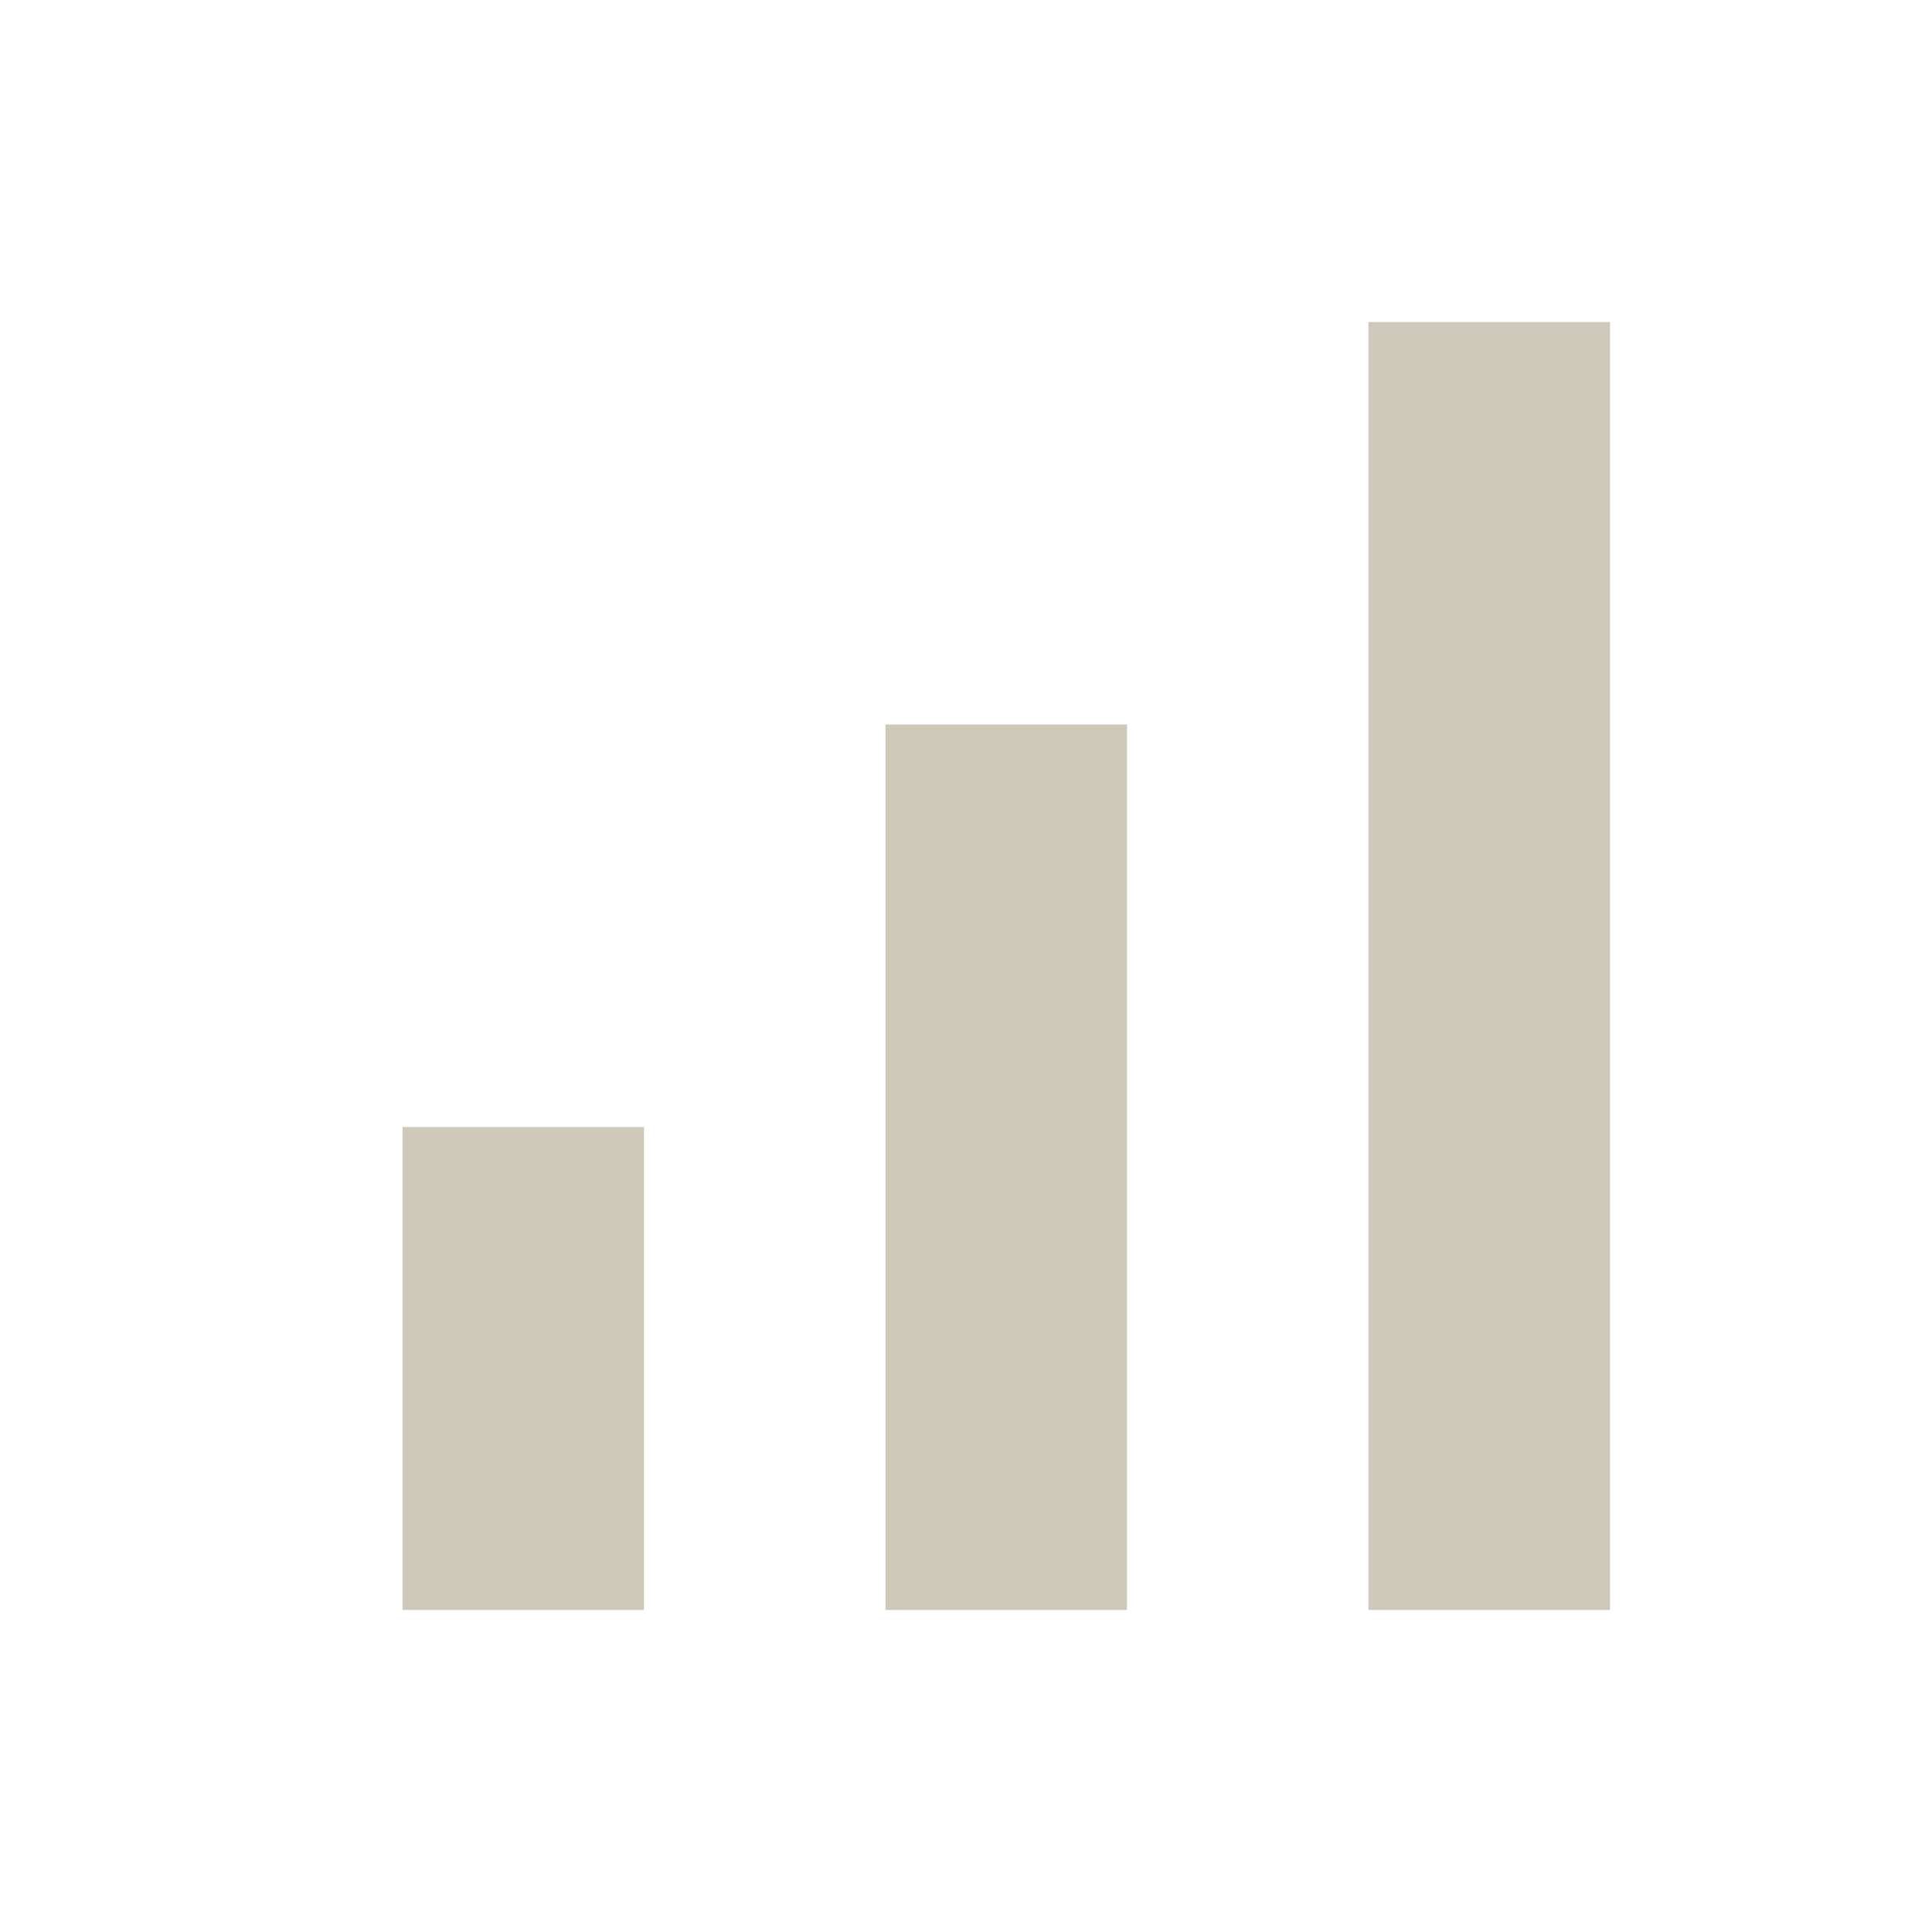
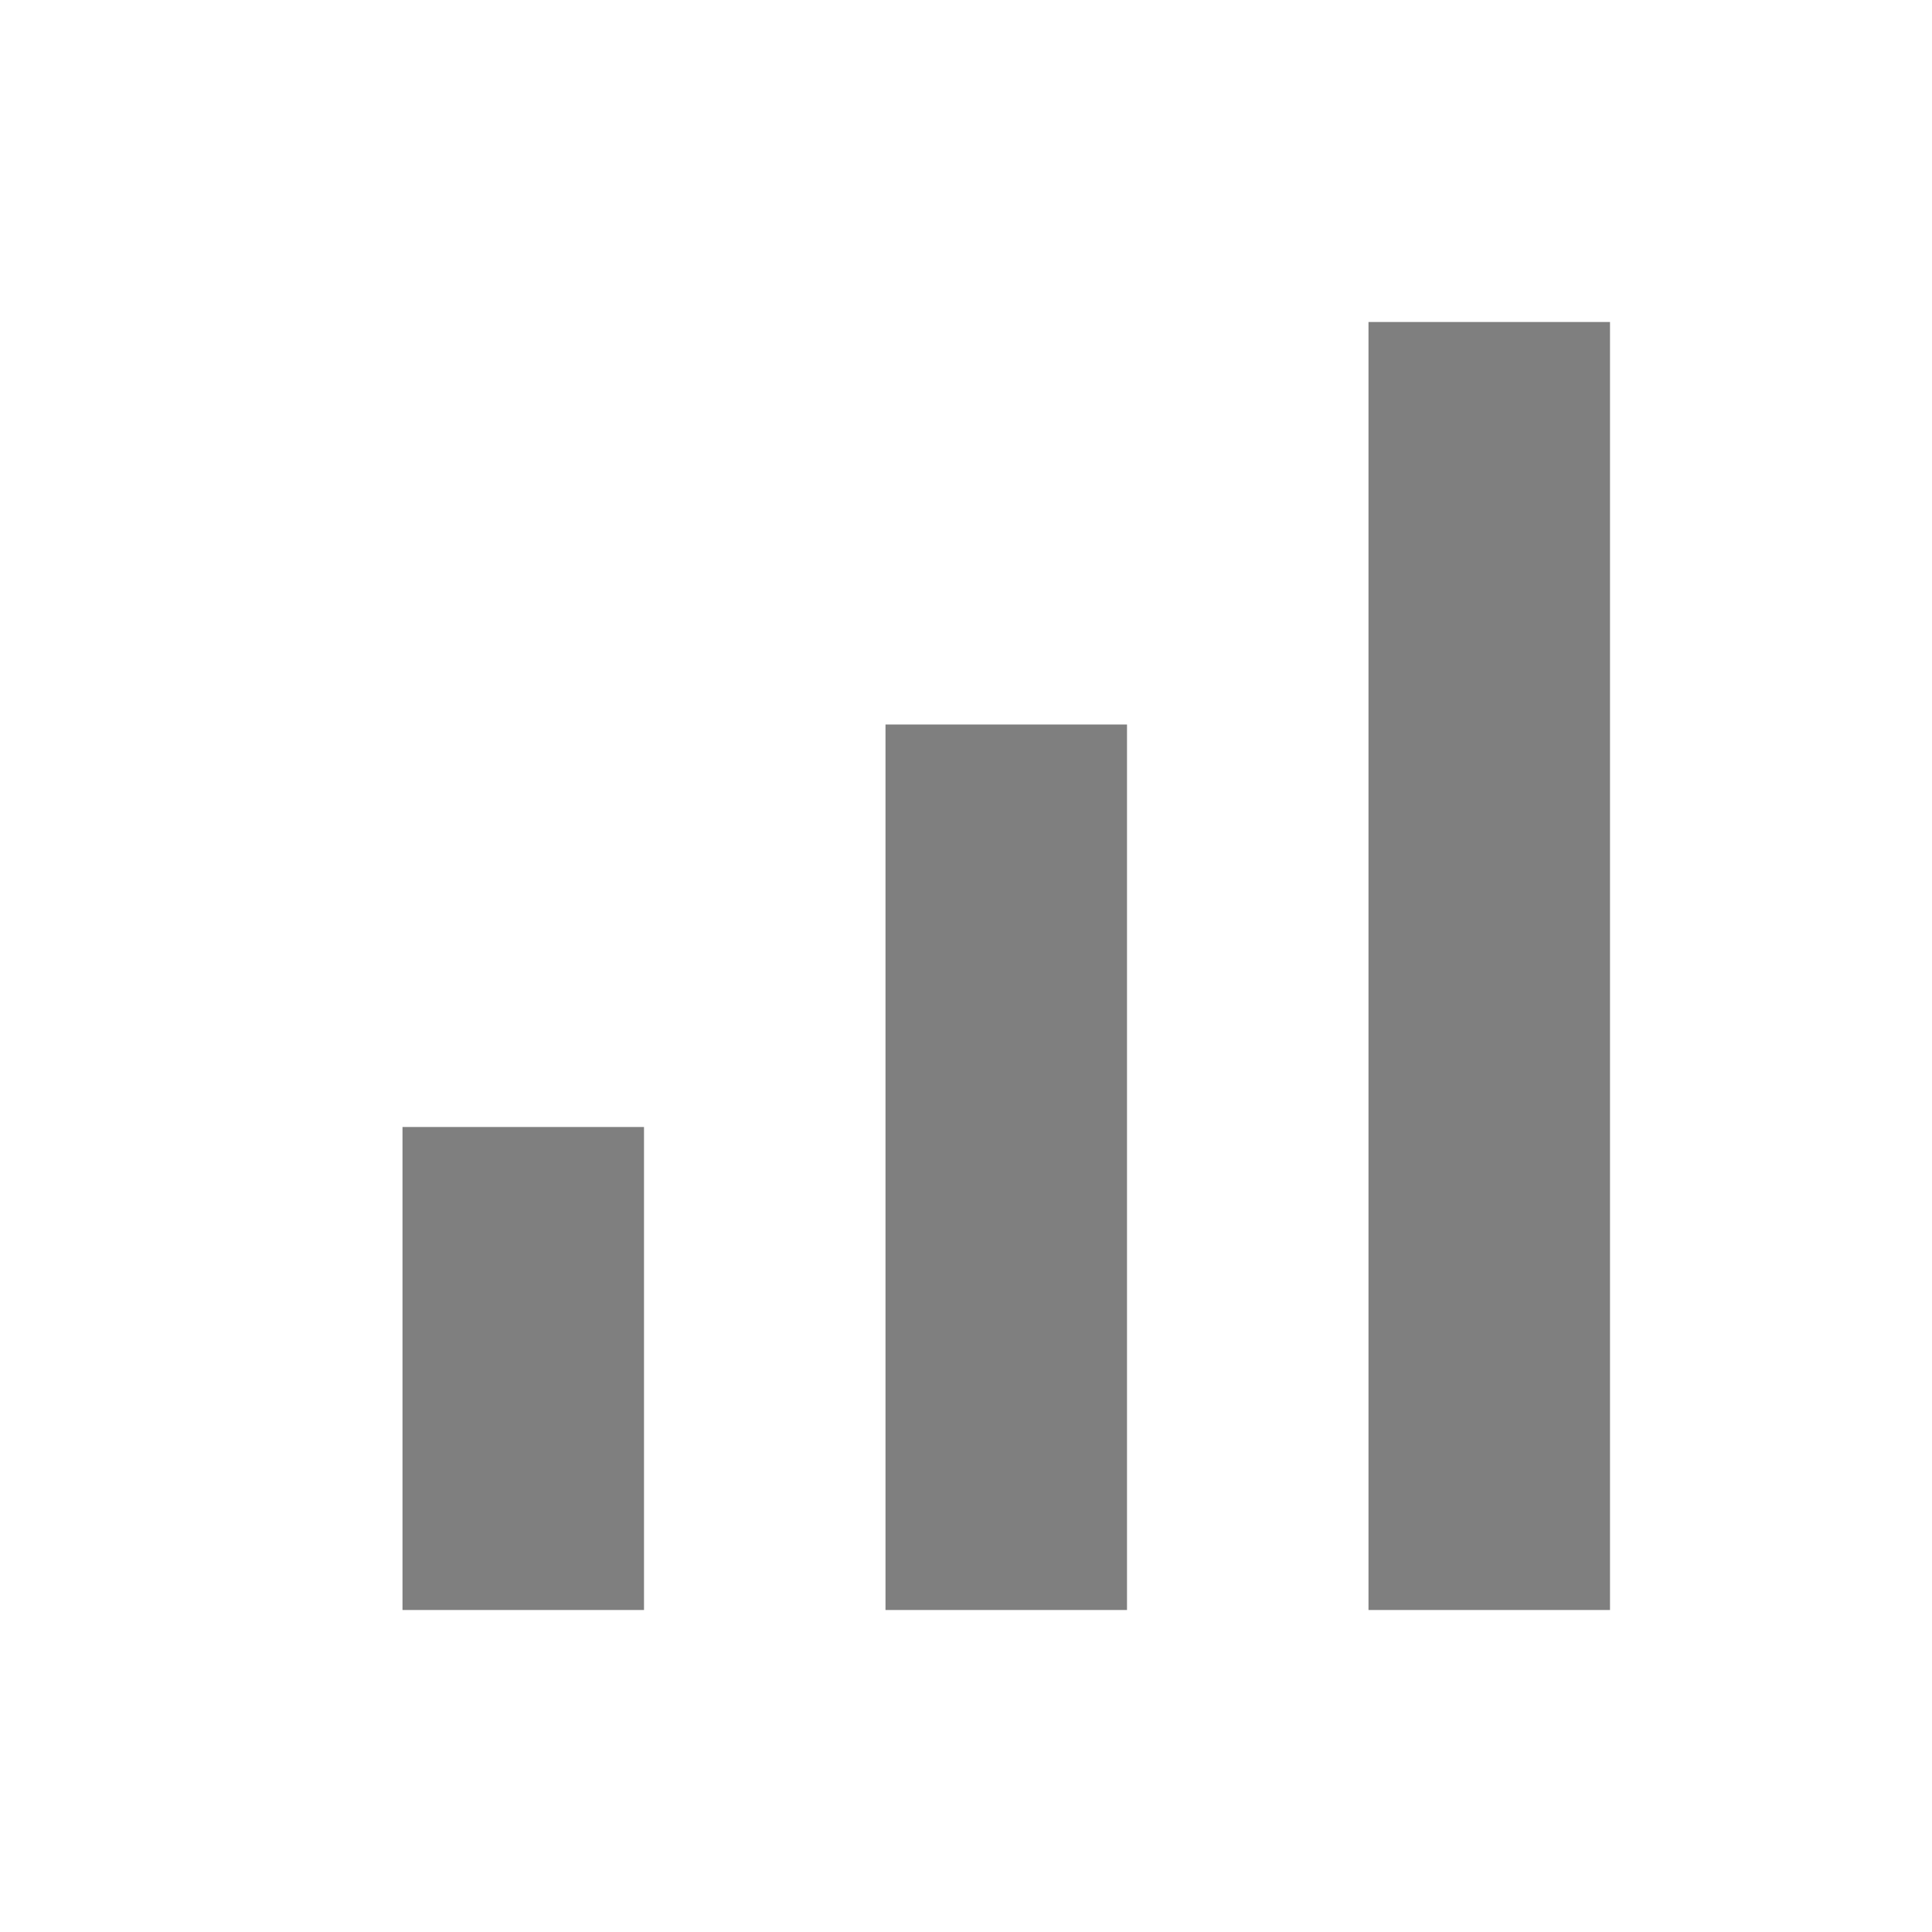
- <svg xmlns="http://www.w3.org/2000/svg" height="24px" viewBox="0 -960 960 960" width="24px" fill="#9f9579" fill-opacity="0.5">
+ <svg xmlns="http://www.w3.org/2000/svg" height="24px" viewBox="0 -960 960 960" width="24px" fill-opacity="0.5">
  <path d="M200-160v-240h120v240H200Zm240 0v-440h120v440H440Zm240 0v-640h120v640H680Z" />
</svg>
